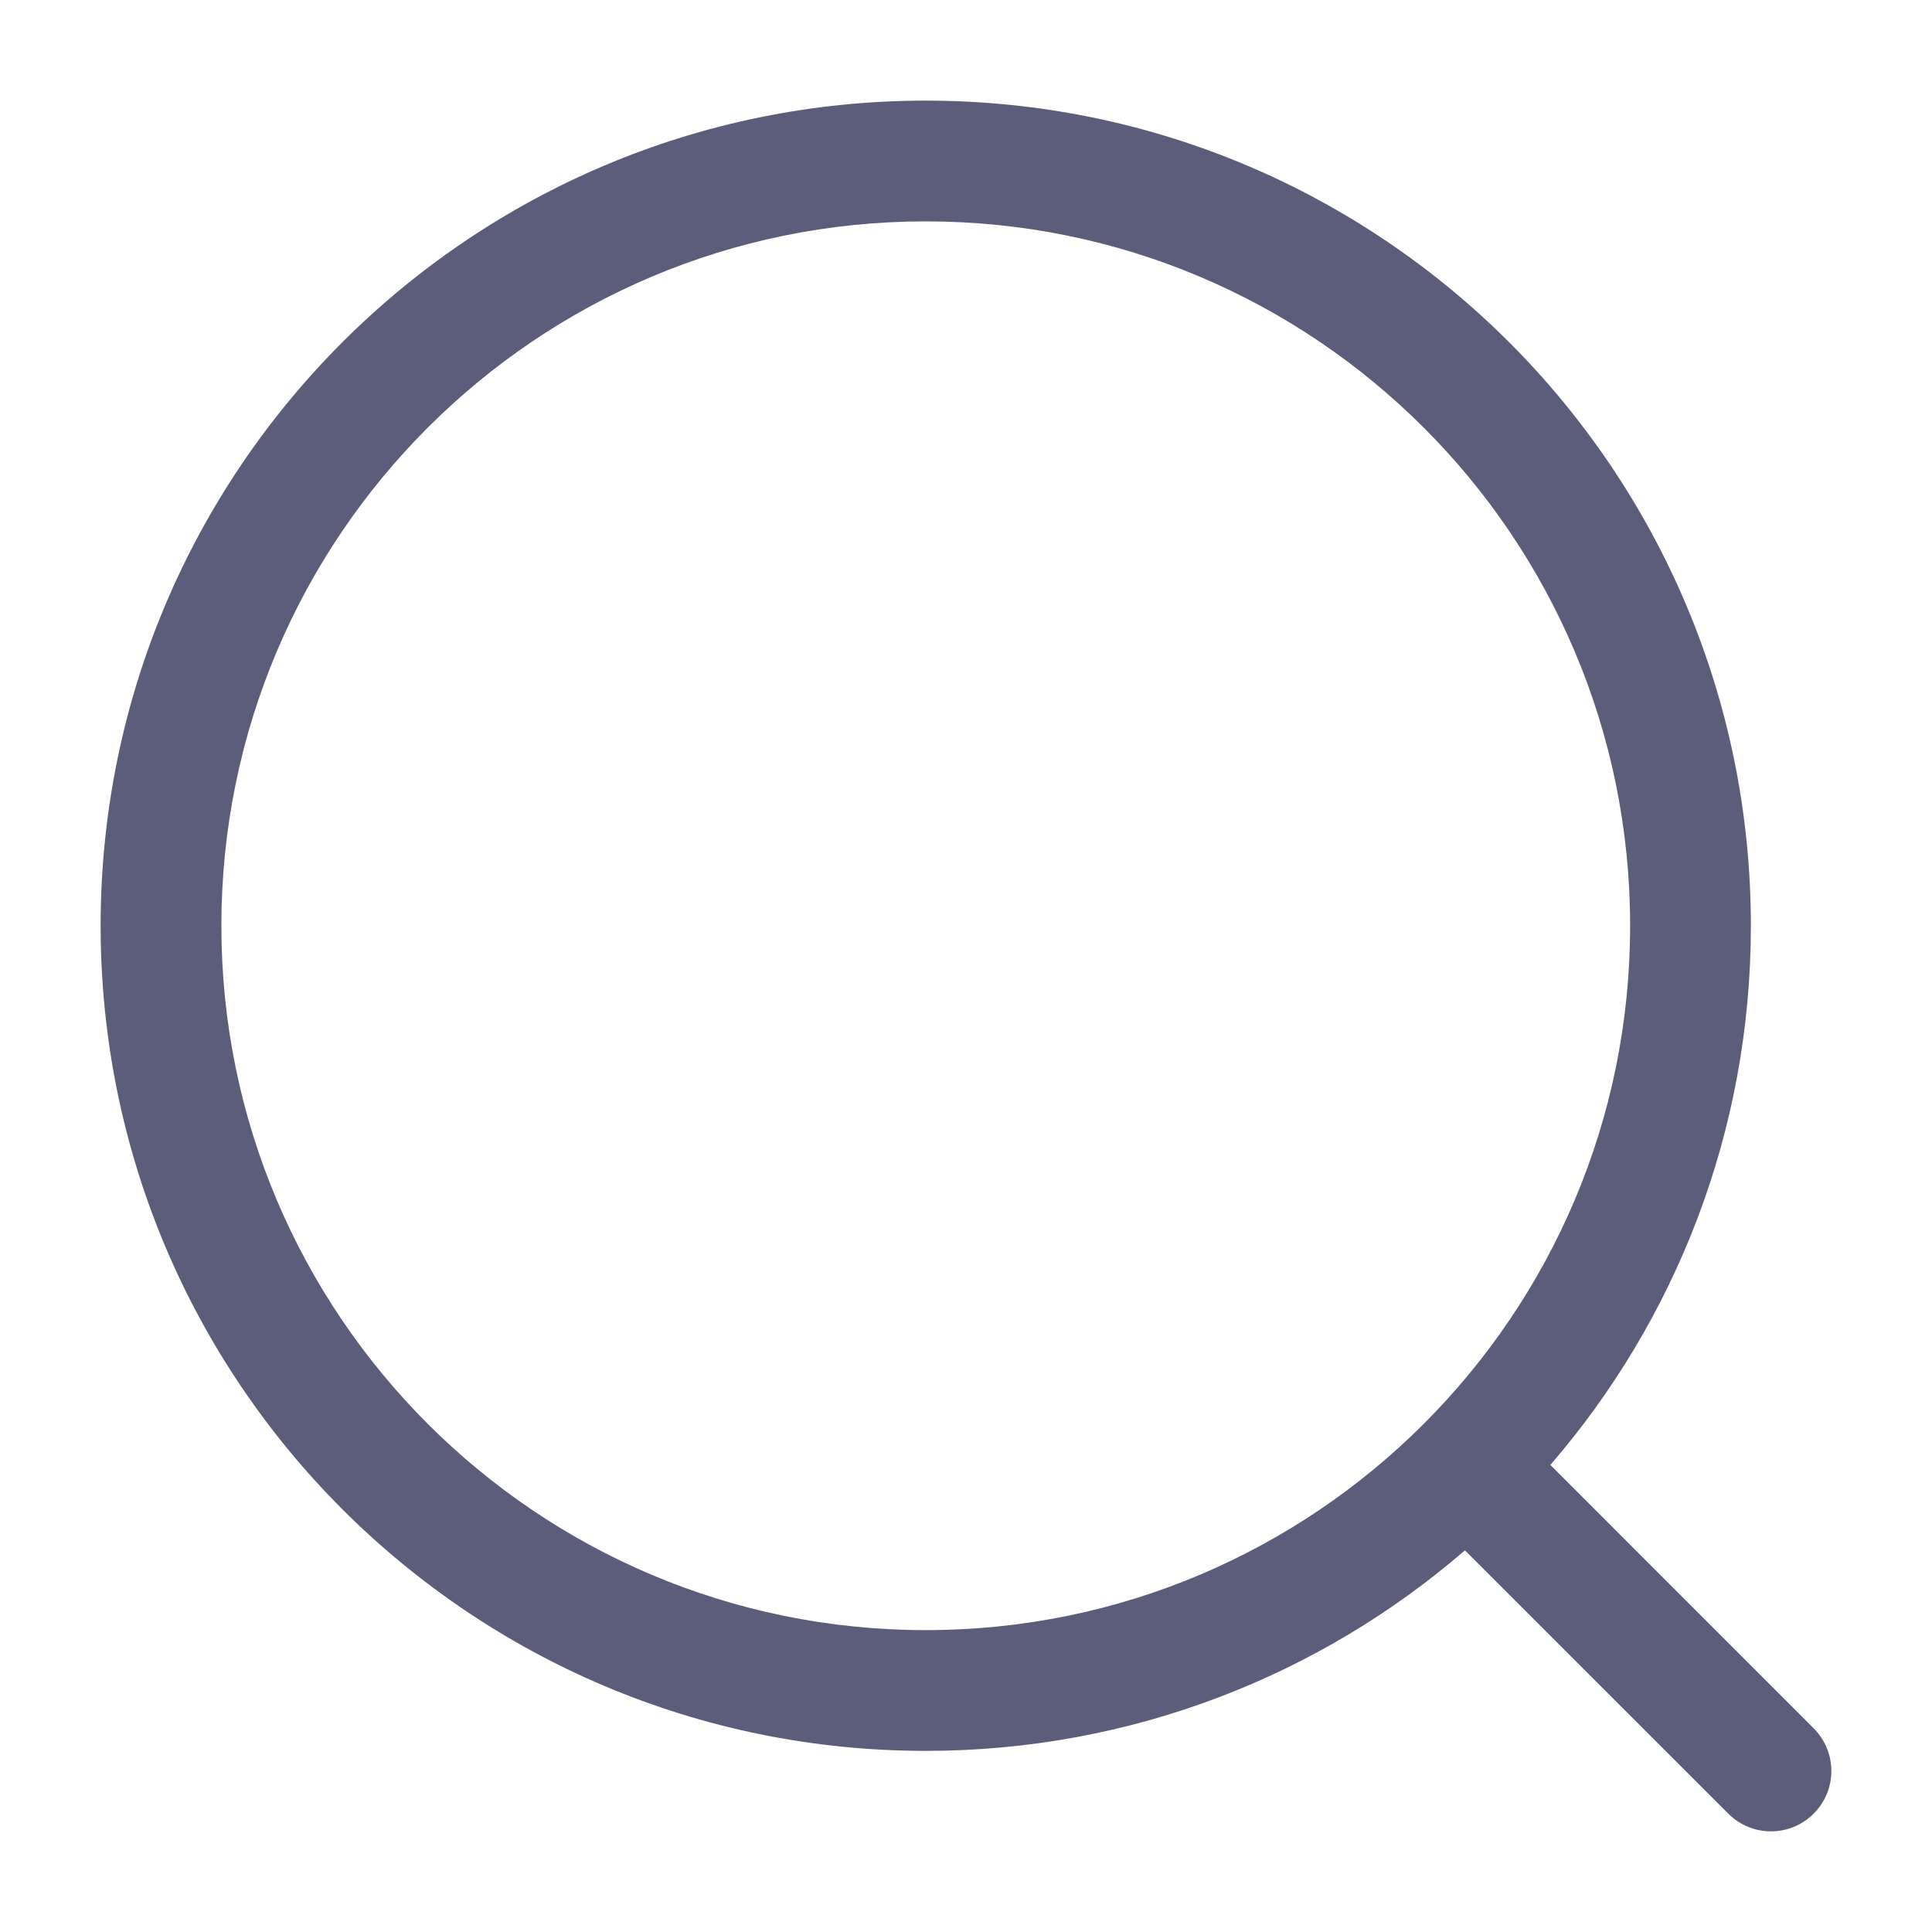
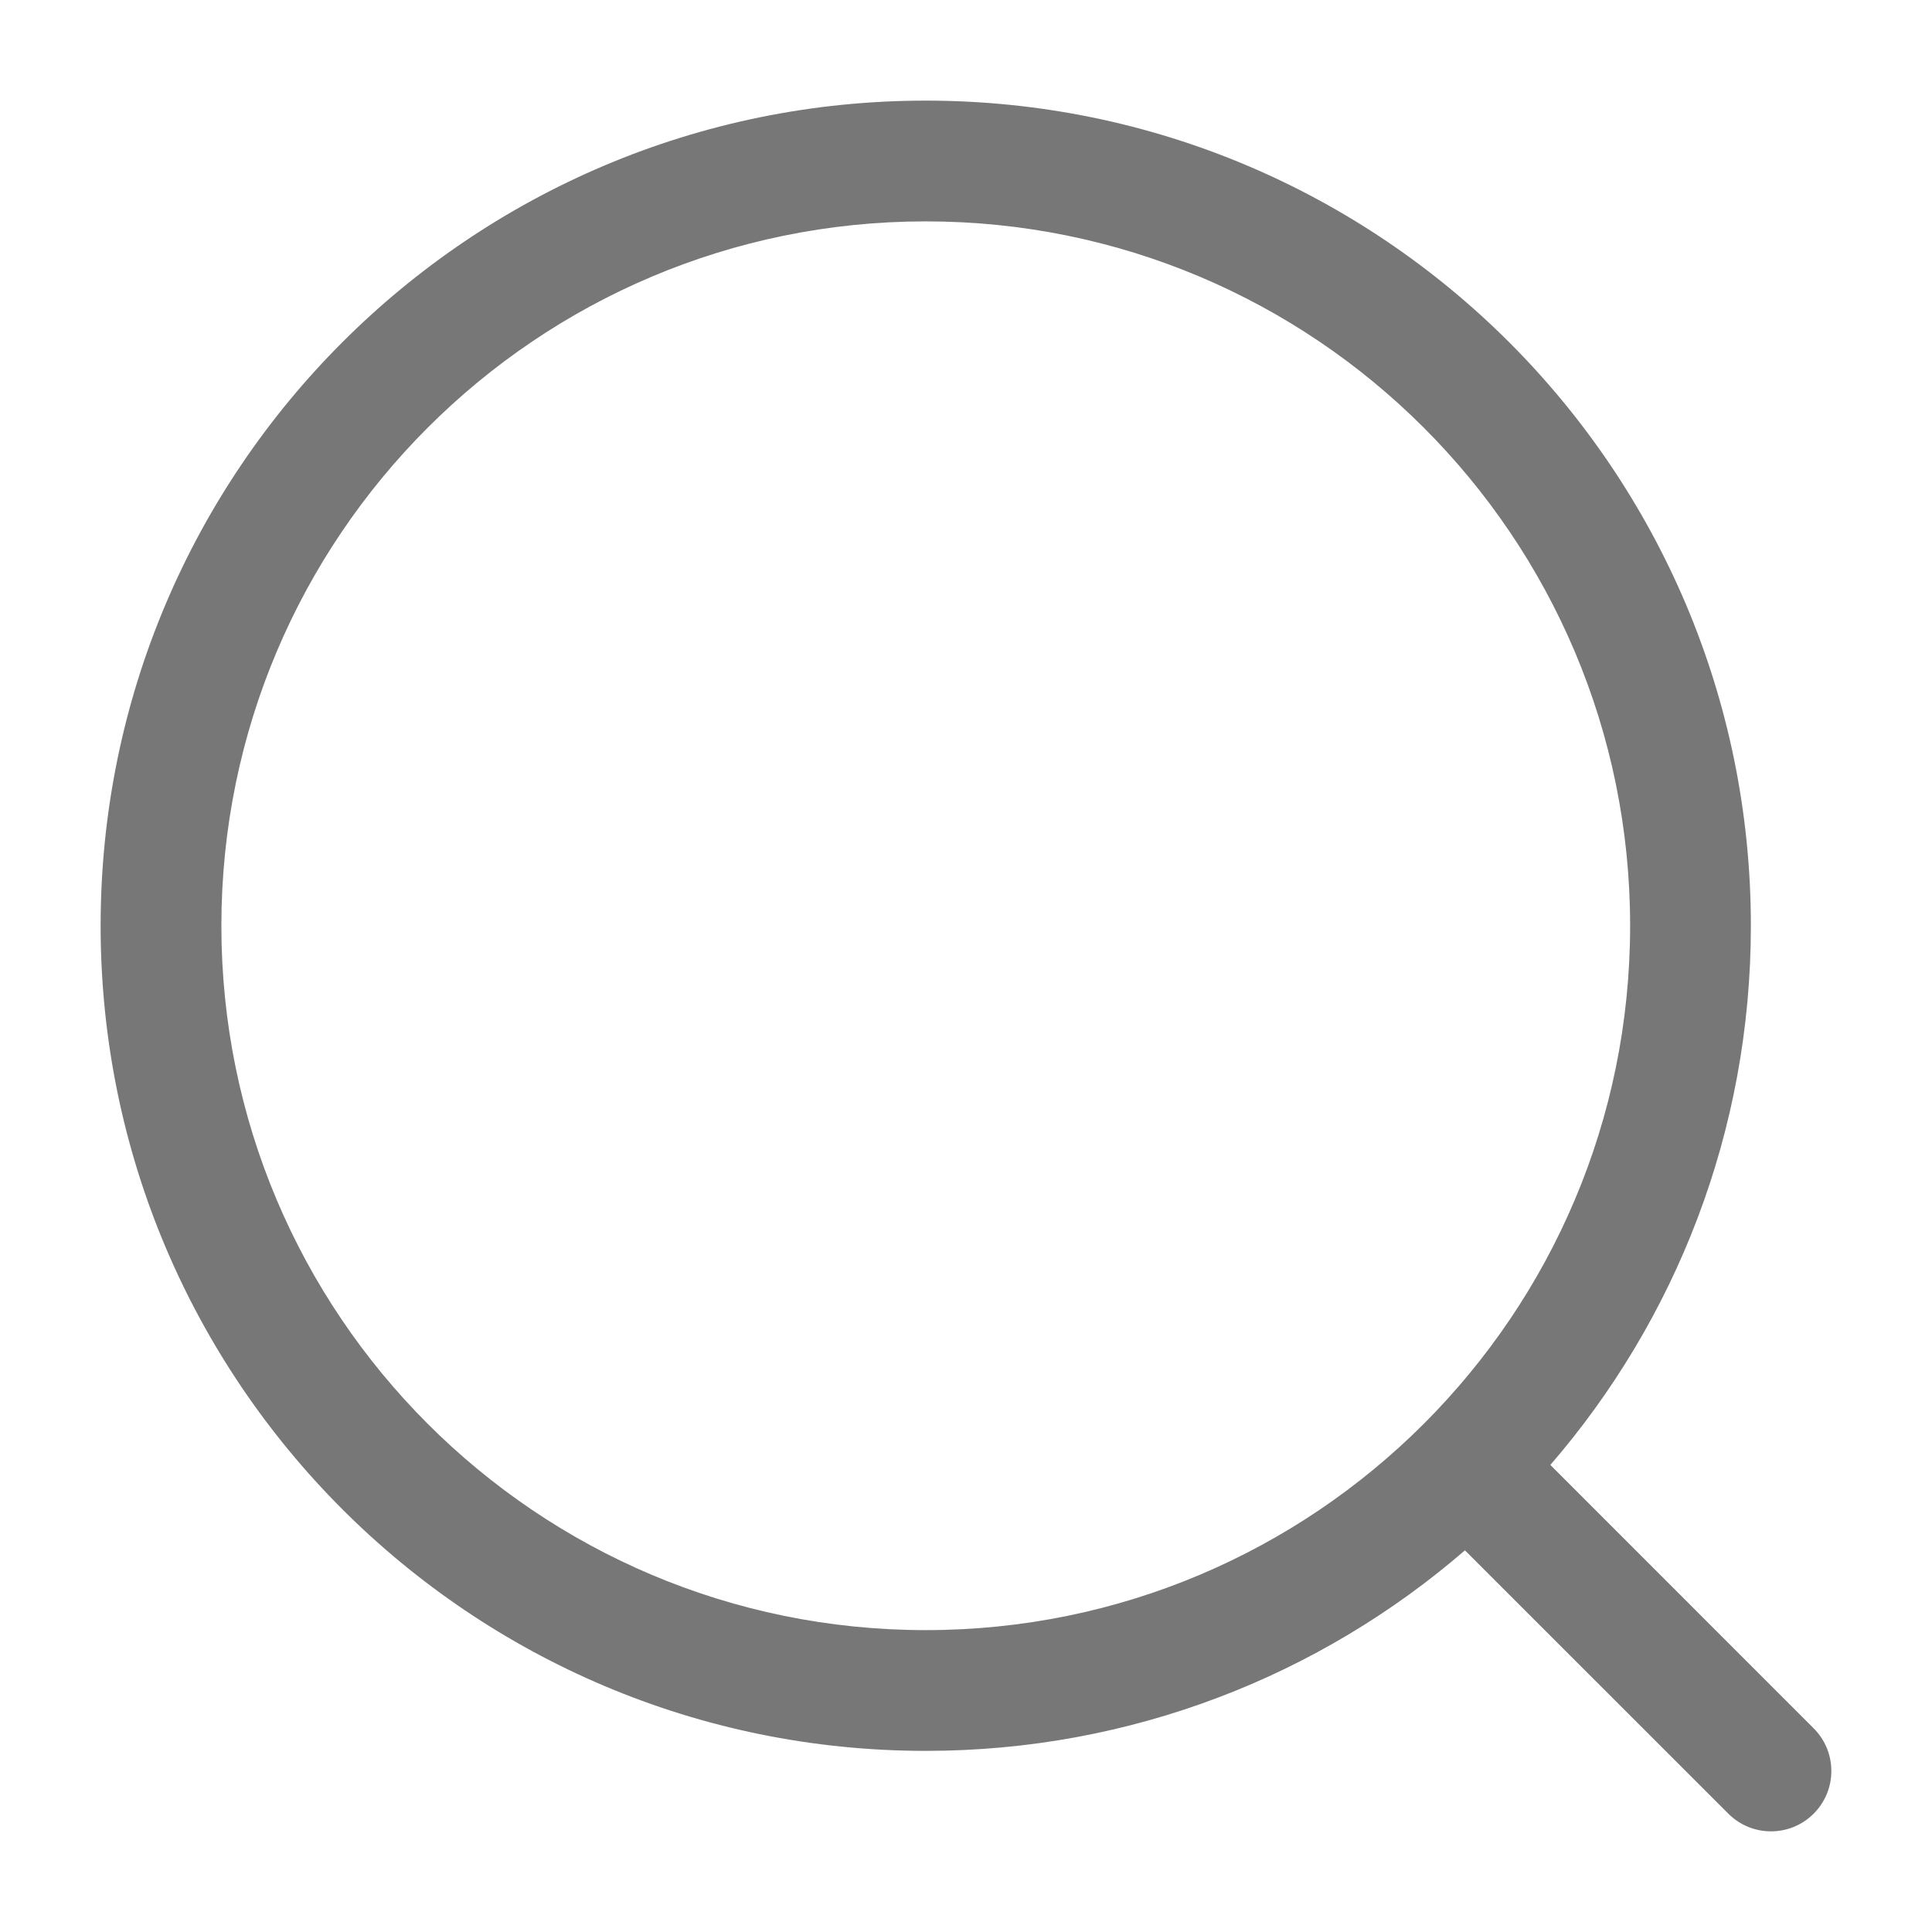
<svg xmlns="http://www.w3.org/2000/svg" width="24" height="24" viewBox="0 0 24 24" fill="none">
-   <path fill-rule="evenodd" clip-rule="evenodd" d="M11.5 2.75C6.668 2.75 2.75 6.668 2.75 11.5C2.75 16.332 6.668 20.25 11.5 20.25C16.332 20.25 20.25 16.332 20.25 11.5C20.25 6.668 16.332 2.75 11.5 2.75ZM1.25 11.5C1.25 5.839 5.839 1.25 11.5 1.25C17.161 1.25 21.75 5.839 21.75 11.5C21.75 14.06 20.811 16.402 19.259 18.198L22.53 21.47C22.823 21.763 22.823 22.237 22.53 22.53C22.237 22.823 21.763 22.823 21.47 22.53L18.198 19.259C16.402 20.811 14.06 21.75 11.5 21.75C5.839 21.75 1.25 17.161 1.25 11.5Z" fill="#5C5C7B" />
+   <path fill-rule="evenodd" clip-rule="evenodd" d="M11.5 2.75C6.668 2.75 2.75 6.668 2.75 11.5C2.75 16.332 6.668 20.25 11.5 20.25C16.332 20.25 20.25 16.332 20.25 11.5C20.25 6.668 16.332 2.75 11.5 2.75ZM1.25 11.5C1.25 5.839 5.839 1.25 11.5 1.25C17.161 1.25 21.75 5.839 21.75 11.5C21.75 14.06 20.811 16.402 19.259 18.198L22.53 21.47C22.823 21.763 22.823 22.237 22.53 22.53C22.237 22.823 21.763 22.823 21.47 22.53L18.198 19.259C16.402 20.811 14.06 21.75 11.5 21.75C5.839 21.75 1.25 17.161 1.25 11.5Z" fill="#777777" />
</svg>
